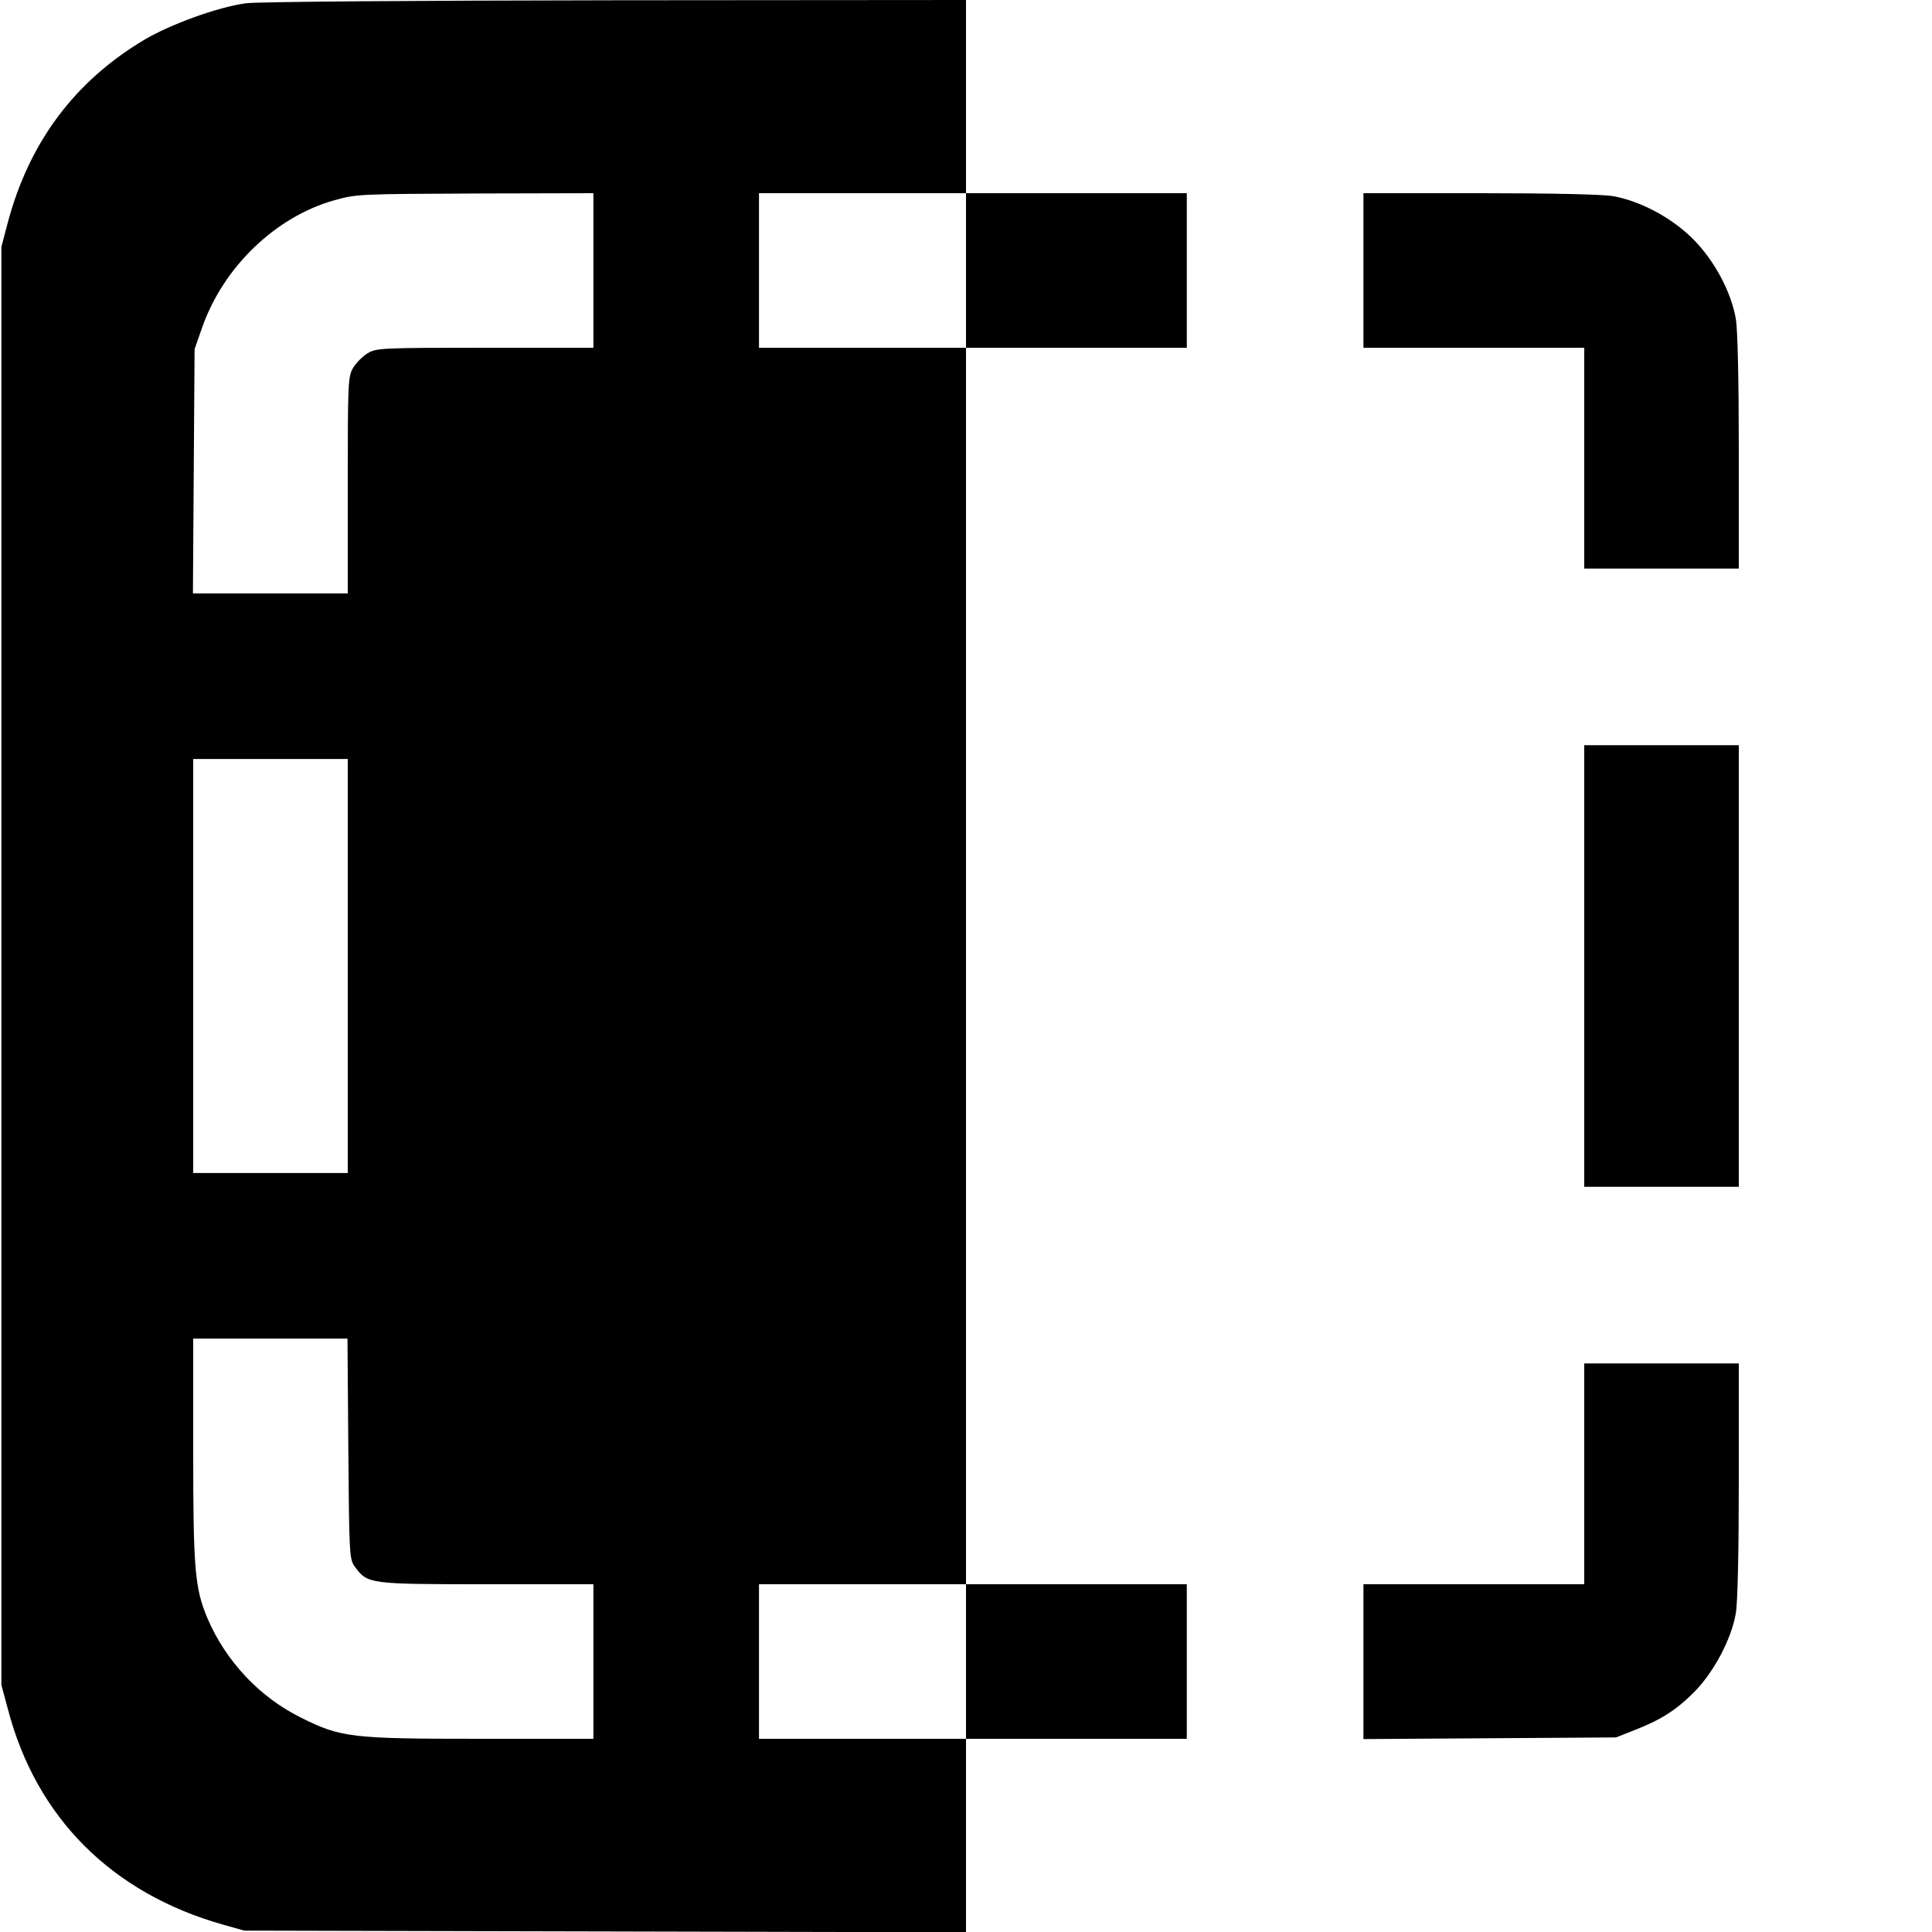
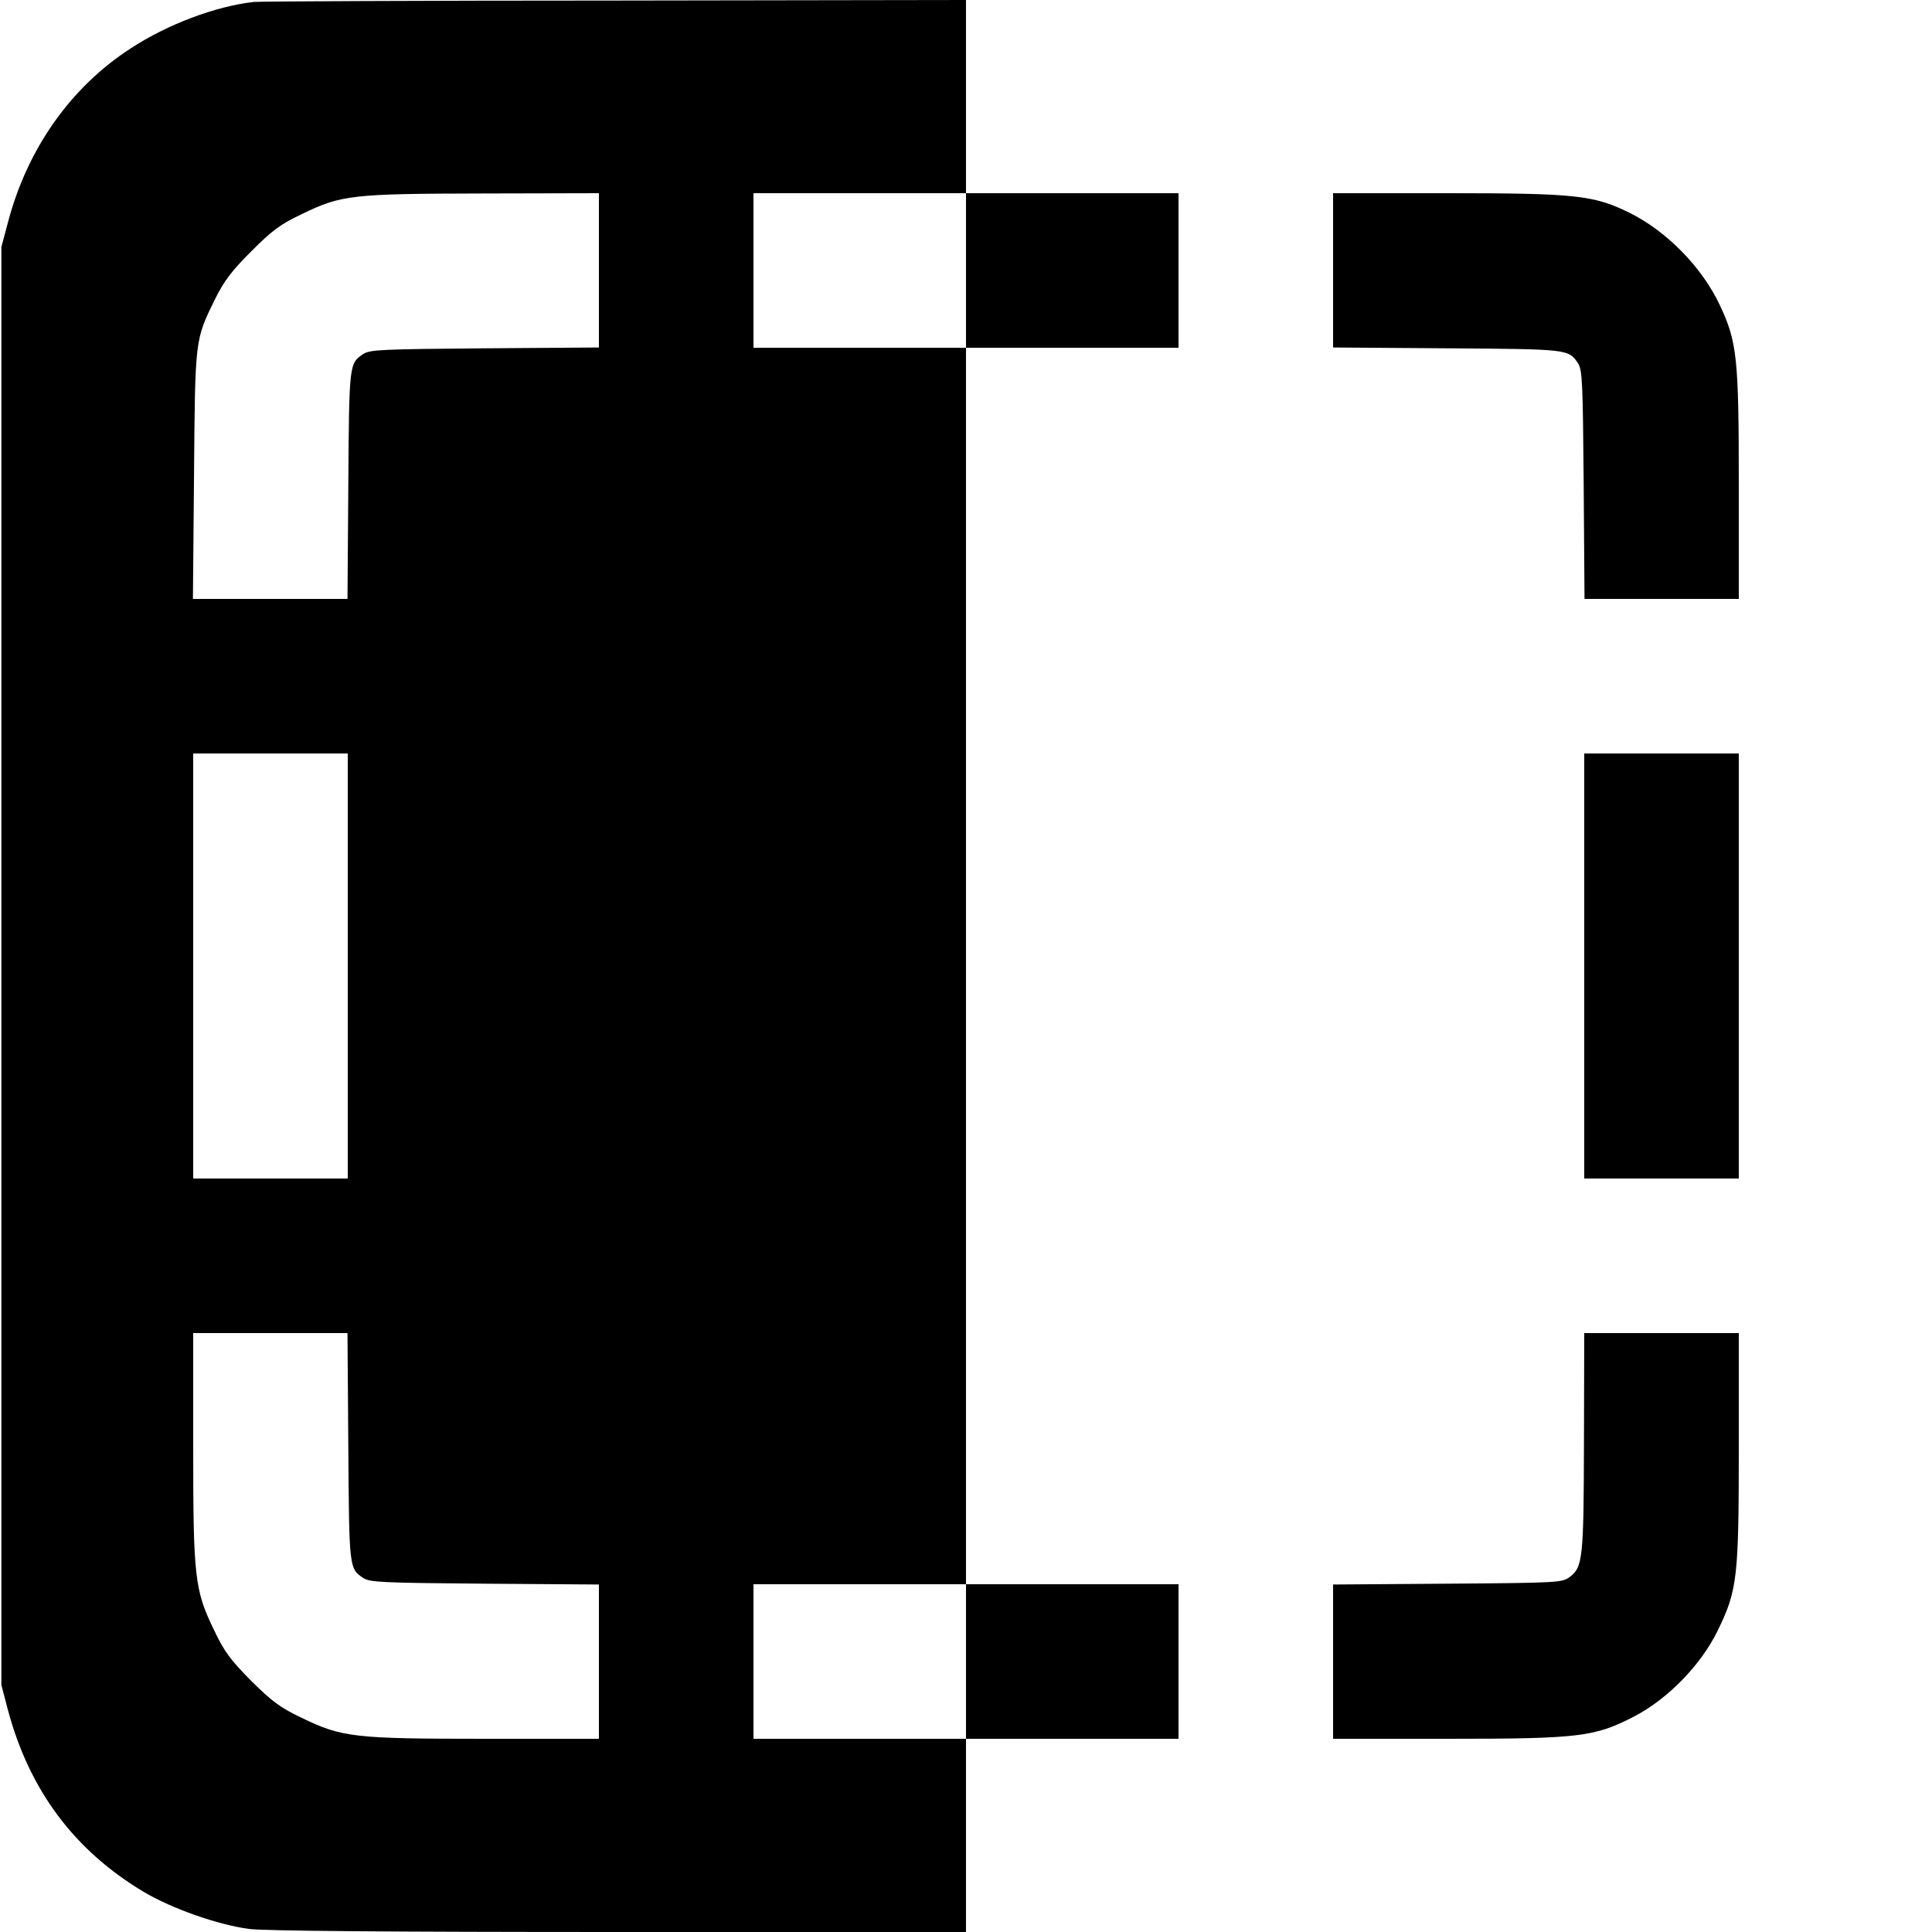
<svg xmlns="http://www.w3.org/2000/svg" version="1.0" width="700pt" height="700pt" viewBox="0 0 700 700" preserveAspectRatio="xMidYMid meet">
  <g transform="translate(0,700) scale(0.1,-0.1)" fill="#000000" stroke="none">
-     <path d="M890 6988 c-102 -14 -272 -76 -367 -132 -253 -151 -417 -371 -495 -663 l-23 -88 0 -2605 0 -2605 24 -89 c103 -392 376 -665 778 -779 l78 -22 1308 -3 1307 -3 0 351 0 350 400 0 400 0 0 280 0 280 -400 0 -400 0 0 2240 0 2240 400 0 400 0 0 280 0 280 -400 0 -400 0 0 350 0 350 -1272 -1 c-721 -1 -1301 -5 -1338 -11z m1260 -968 l0 -280 -392 0 c-375 0 -395 -1 -426 -20 -18 -11 -41 -34 -52 -52 -19 -31 -20 -51 -20 -425 l0 -393 -281 0 -280 0 3 443 3 442 28 80 c77 218 265 399 477 459 83 23 84 23 528 25 l412 1 0 -280z m1350 0 l0 -280 -375 0 -375 0 0 280 0 280 375 0 375 0 0 -280z m-2240 -2520 l0 -750 -280 0 -280 0 0 750 0 750 280 0 280 0 0 -750z m2 -1749 c3 -386 4 -401 24 -428 46 -62 50 -63 477 -63 l387 0 0 -280 0 -280 -404 0 c-472 0 -510 4 -654 76 -151 74 -274 205 -341 362 -45 108 -51 176 -51 608 l0 404 280 0 279 0 3 -399z m2238 -771 l0 -280 -375 0 -375 0 0 280 0 280 375 0 375 0 0 -280z" />
-     <path d="M4940 6020 l0 -280 400 0 400 0 0 -400 0 -400 280 0 280 0 0 423 c0 257 -4 447 -11 483 -17 97 -78 211 -154 287 -76 77 -190 138 -289 156 -36 7 -226 11 -483 11 l-423 0 0 -280z" />
-     <path d="M5740 3500 l0 -800 280 0 280 0 0 800 0 800 -280 0 -280 0 0 -800z" />
-     <path d="M5740 1660 l0 -400 -400 0 -400 0 0 -281 0 -280 458 3 457 3 66 26 c98 38 154 74 221 142 69 72 131 188 147 281 7 36 11 226 11 483 l0 423 -280 0 -280 0 0 -400z" />
+     <path d="M920 6993 c-137 -15 -313 -81 -446 -168 -218 -141 -375 -364 -445 -630 l-24 -90 0 -2605 0 -2605 23 -88 c78 -293 241 -512 495 -663 100 -59 266 -118 380 -133 52 -7 499 -11 1338 -11 l1259 0 0 350 0 350 385 0 385 0 0 280 0 280 -385 0 -385 0 0 2240 0 2240 385 0 385 0 0 280 0 280 -385 0 -385 0 0 350 0 350 -1272 -2 c-700 0 -1289 -3 -1308 -5z m1250 -972 l0 -280 -413 -3 c-373 -3 -415 -5 -440 -20 -52 -35 -52 -33 -55 -475 l-3 -413 -280 0 -280 0 4 448 c4 499 3 489 77 640 33 66 60 101 131 172 75 75 104 97 182 134 144 70 179 74 660 75 l417 1 0 -279z m1330 -1 l0 -280 -385 0 -385 0 0 280 0 280 385 0 385 0 0 -280z m-2240 -2520 l0 -770 -280 0 -280 0 0 770 0 770 280 0 280 0 0 -770z m2 -1742 c3 -443 3 -441 55 -476 25 -15 67 -17 440 -20 l413 -3 0 -280 0 -279 -409 0 c-478 0 -522 5 -668 76 -78 37 -107 59 -183 134 -75 76 -97 105 -134 183 -71 146 -76 190 -76 668 l0 409 279 0 280 0 3 -412z m2238 -778 l0 -280 -385 0 -385 0 0 280 0 280 385 0 385 0 0 -280z" />
+     <path d="M4830 6021 l0 -280 413 -3 c442 -3 440 -3 475 -55 15 -25 17 -67 20 -440 l3 -413 280 0 279 0 0 409 c0 466 -6 522 -69 656 -65 138 -194 269 -329 335 -128 63 -196 70 -659 70 l-413 0 0 -279z" />
+     <path d="M5740 3500 l0 -770 280 0 280 0 0 770 0 770 -280 0 -280 0 0 -770z" />
+     <path d="M5739 1778 c-1 -425 -4 -456 -52 -492 -28 -20 -39 -21 -443 -24 l-414 -3 0 -280 0 -279 413 0 c481 0 535 7 678 81 123 64 243 188 303 312 71 146 76 190 76 668 l0 409 -280 0 -280 0 -1 -392z" />
  </g>
</svg>
